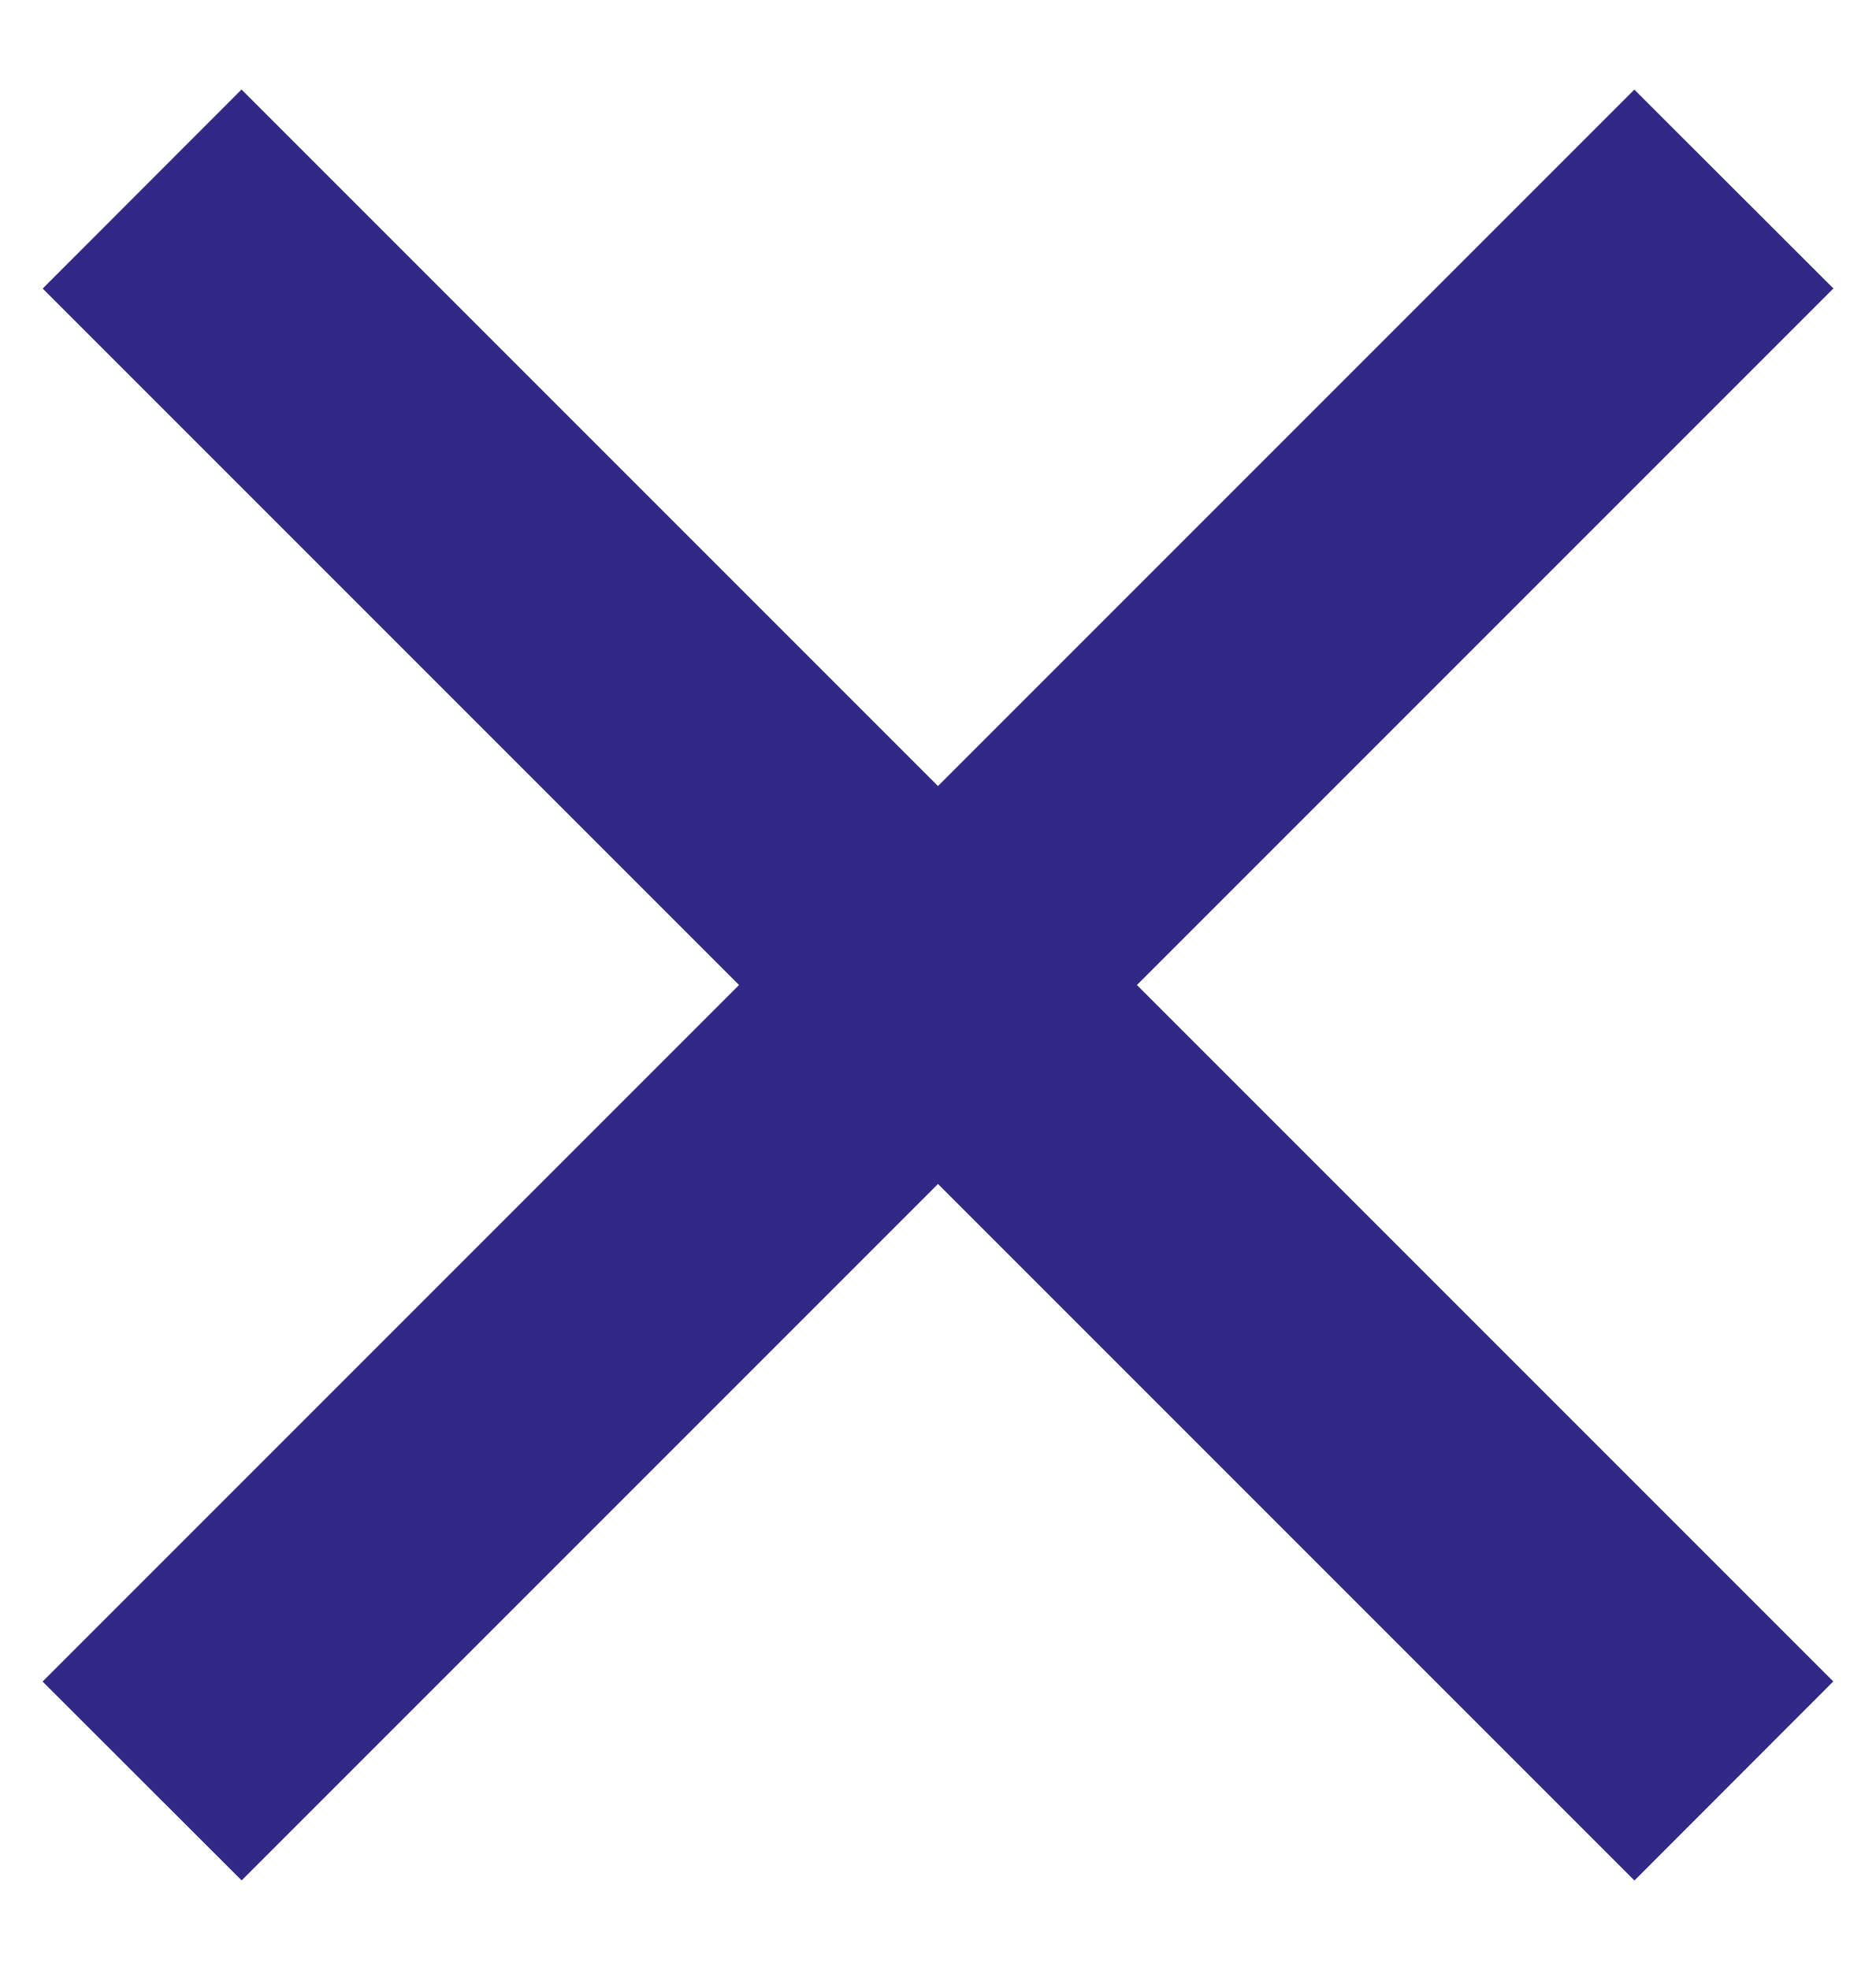
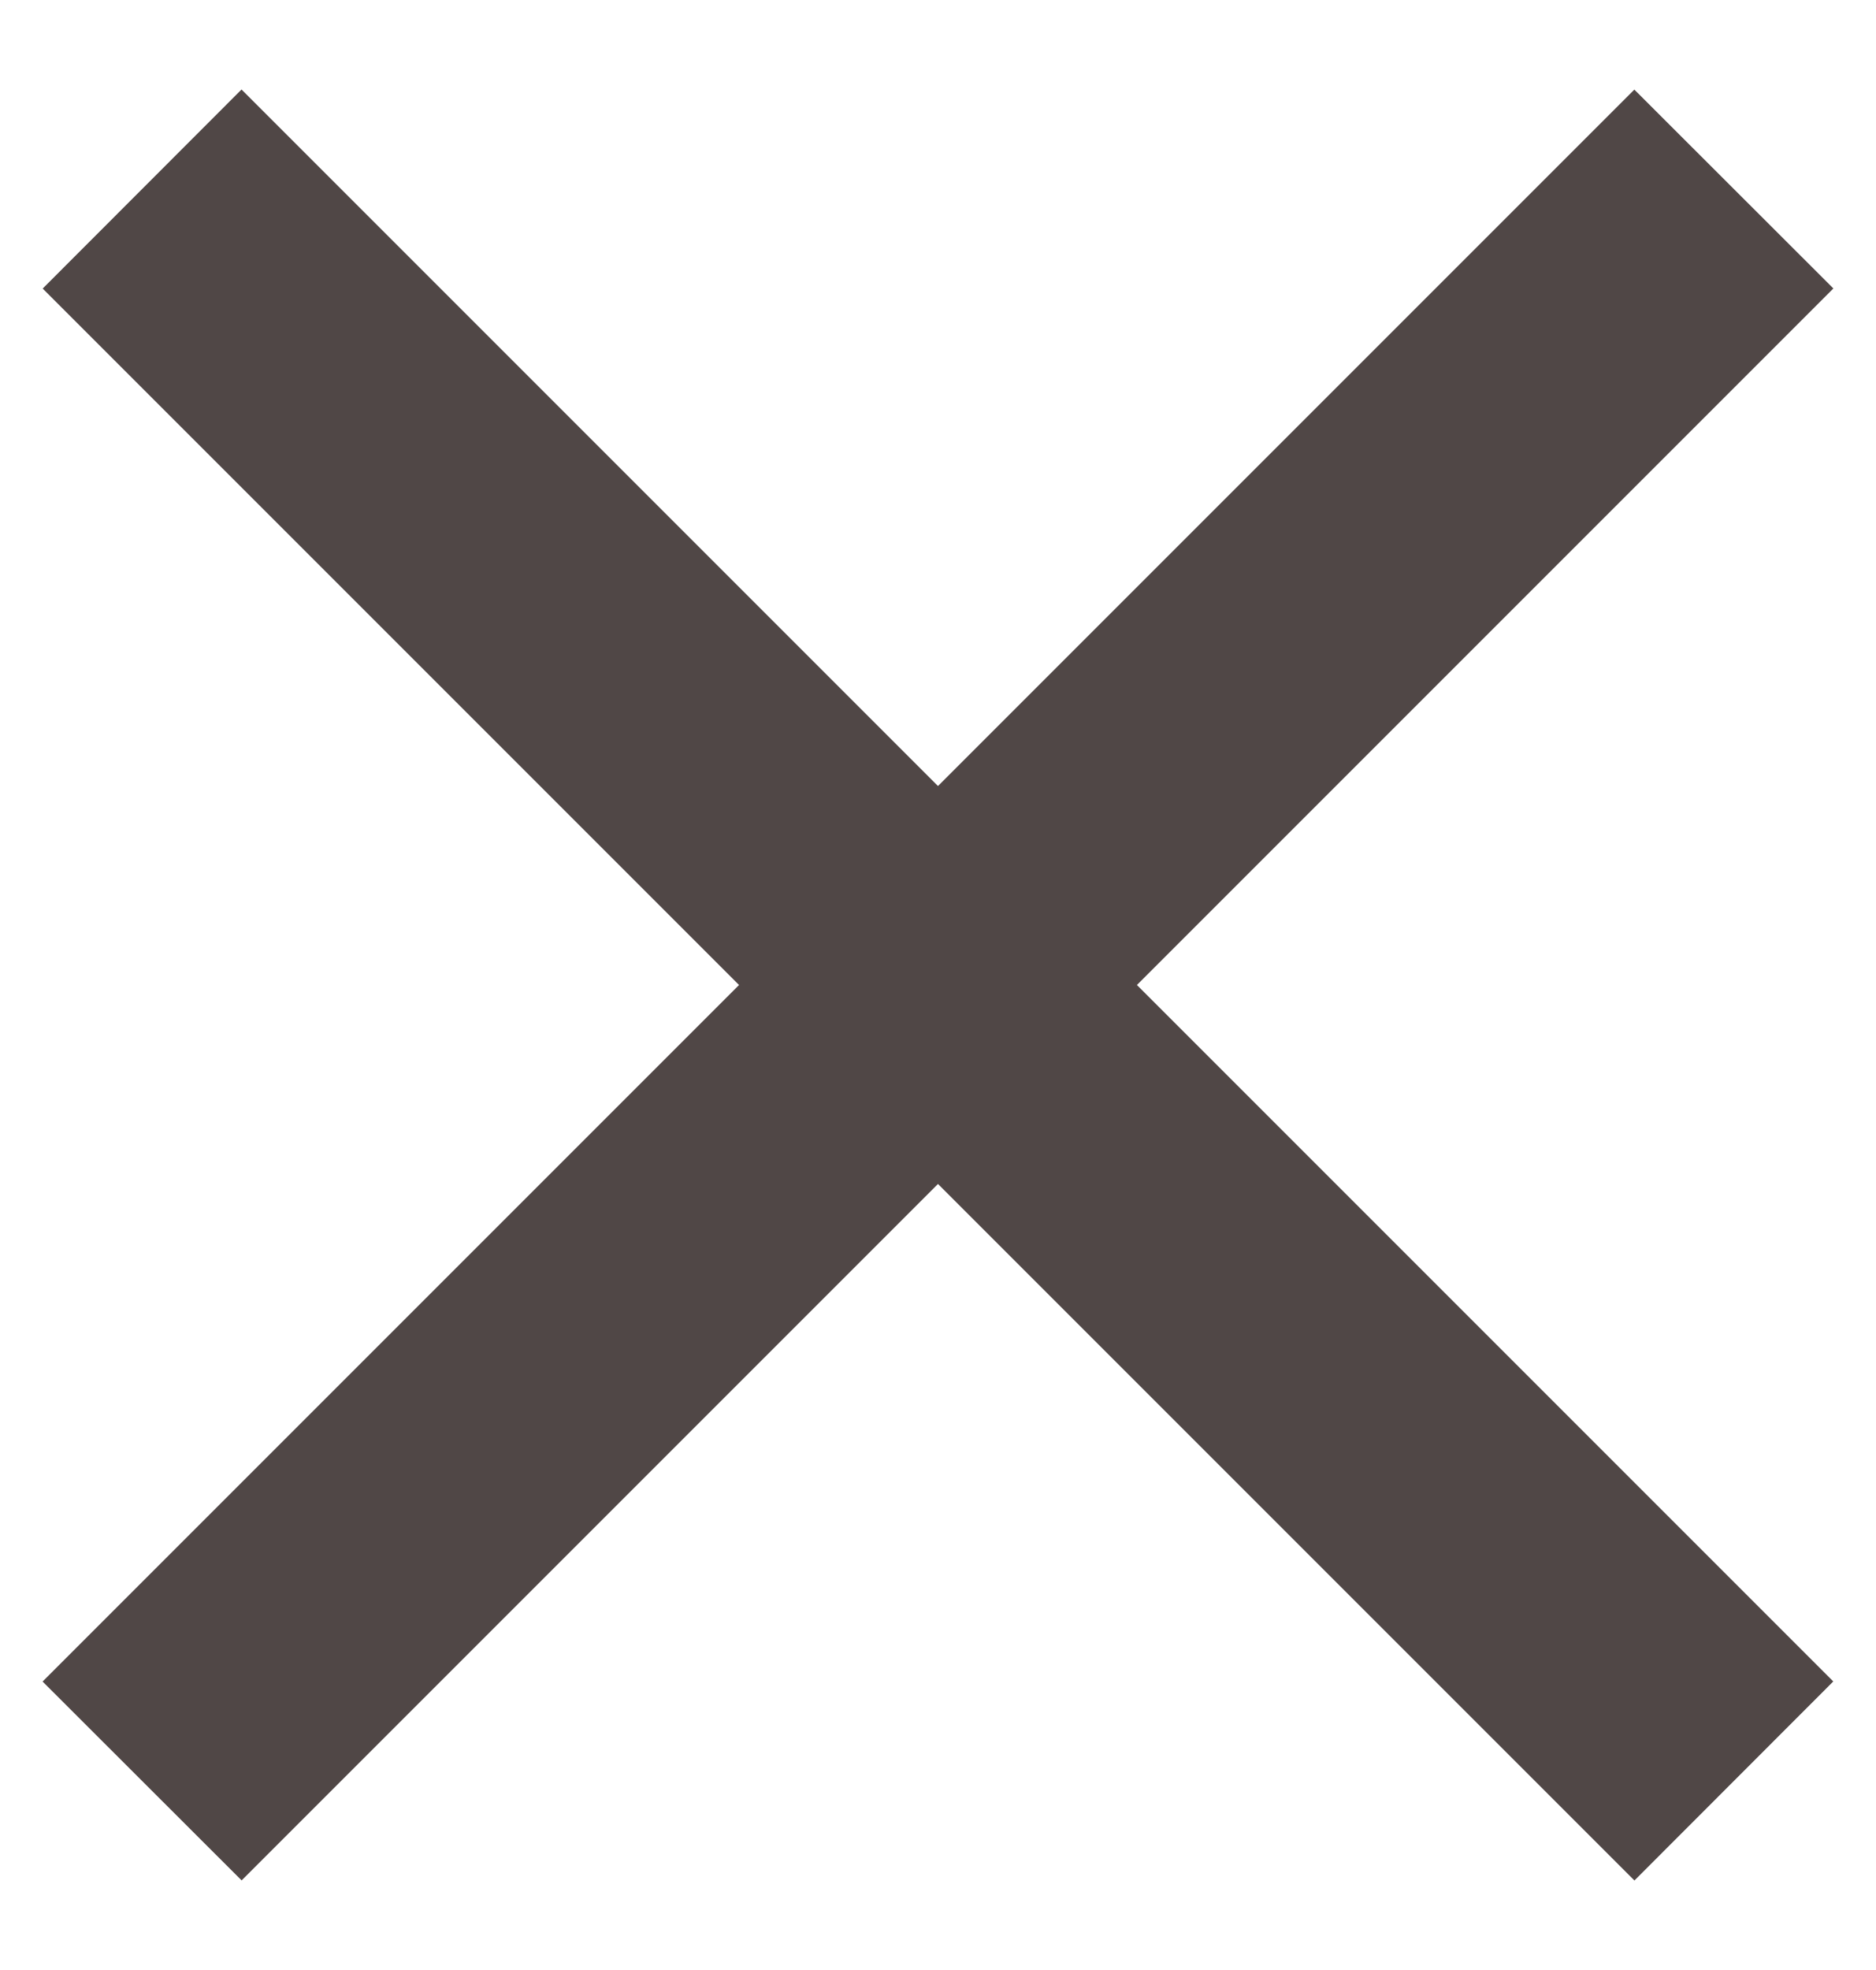
<svg xmlns="http://www.w3.org/2000/svg" width="20" height="21">
-   <g fill="#322885" fill-rule="evenodd">
+   <g fill="#504746" fill-rule="evenodd">
    <path d="M2.575.954l16.97 16.97-2.12 2.122L.455 3.076z" />
    <path d="M.454 17.925L17.424.955l2.122 2.12-16.97 16.97z" />
  </g>
</svg>
